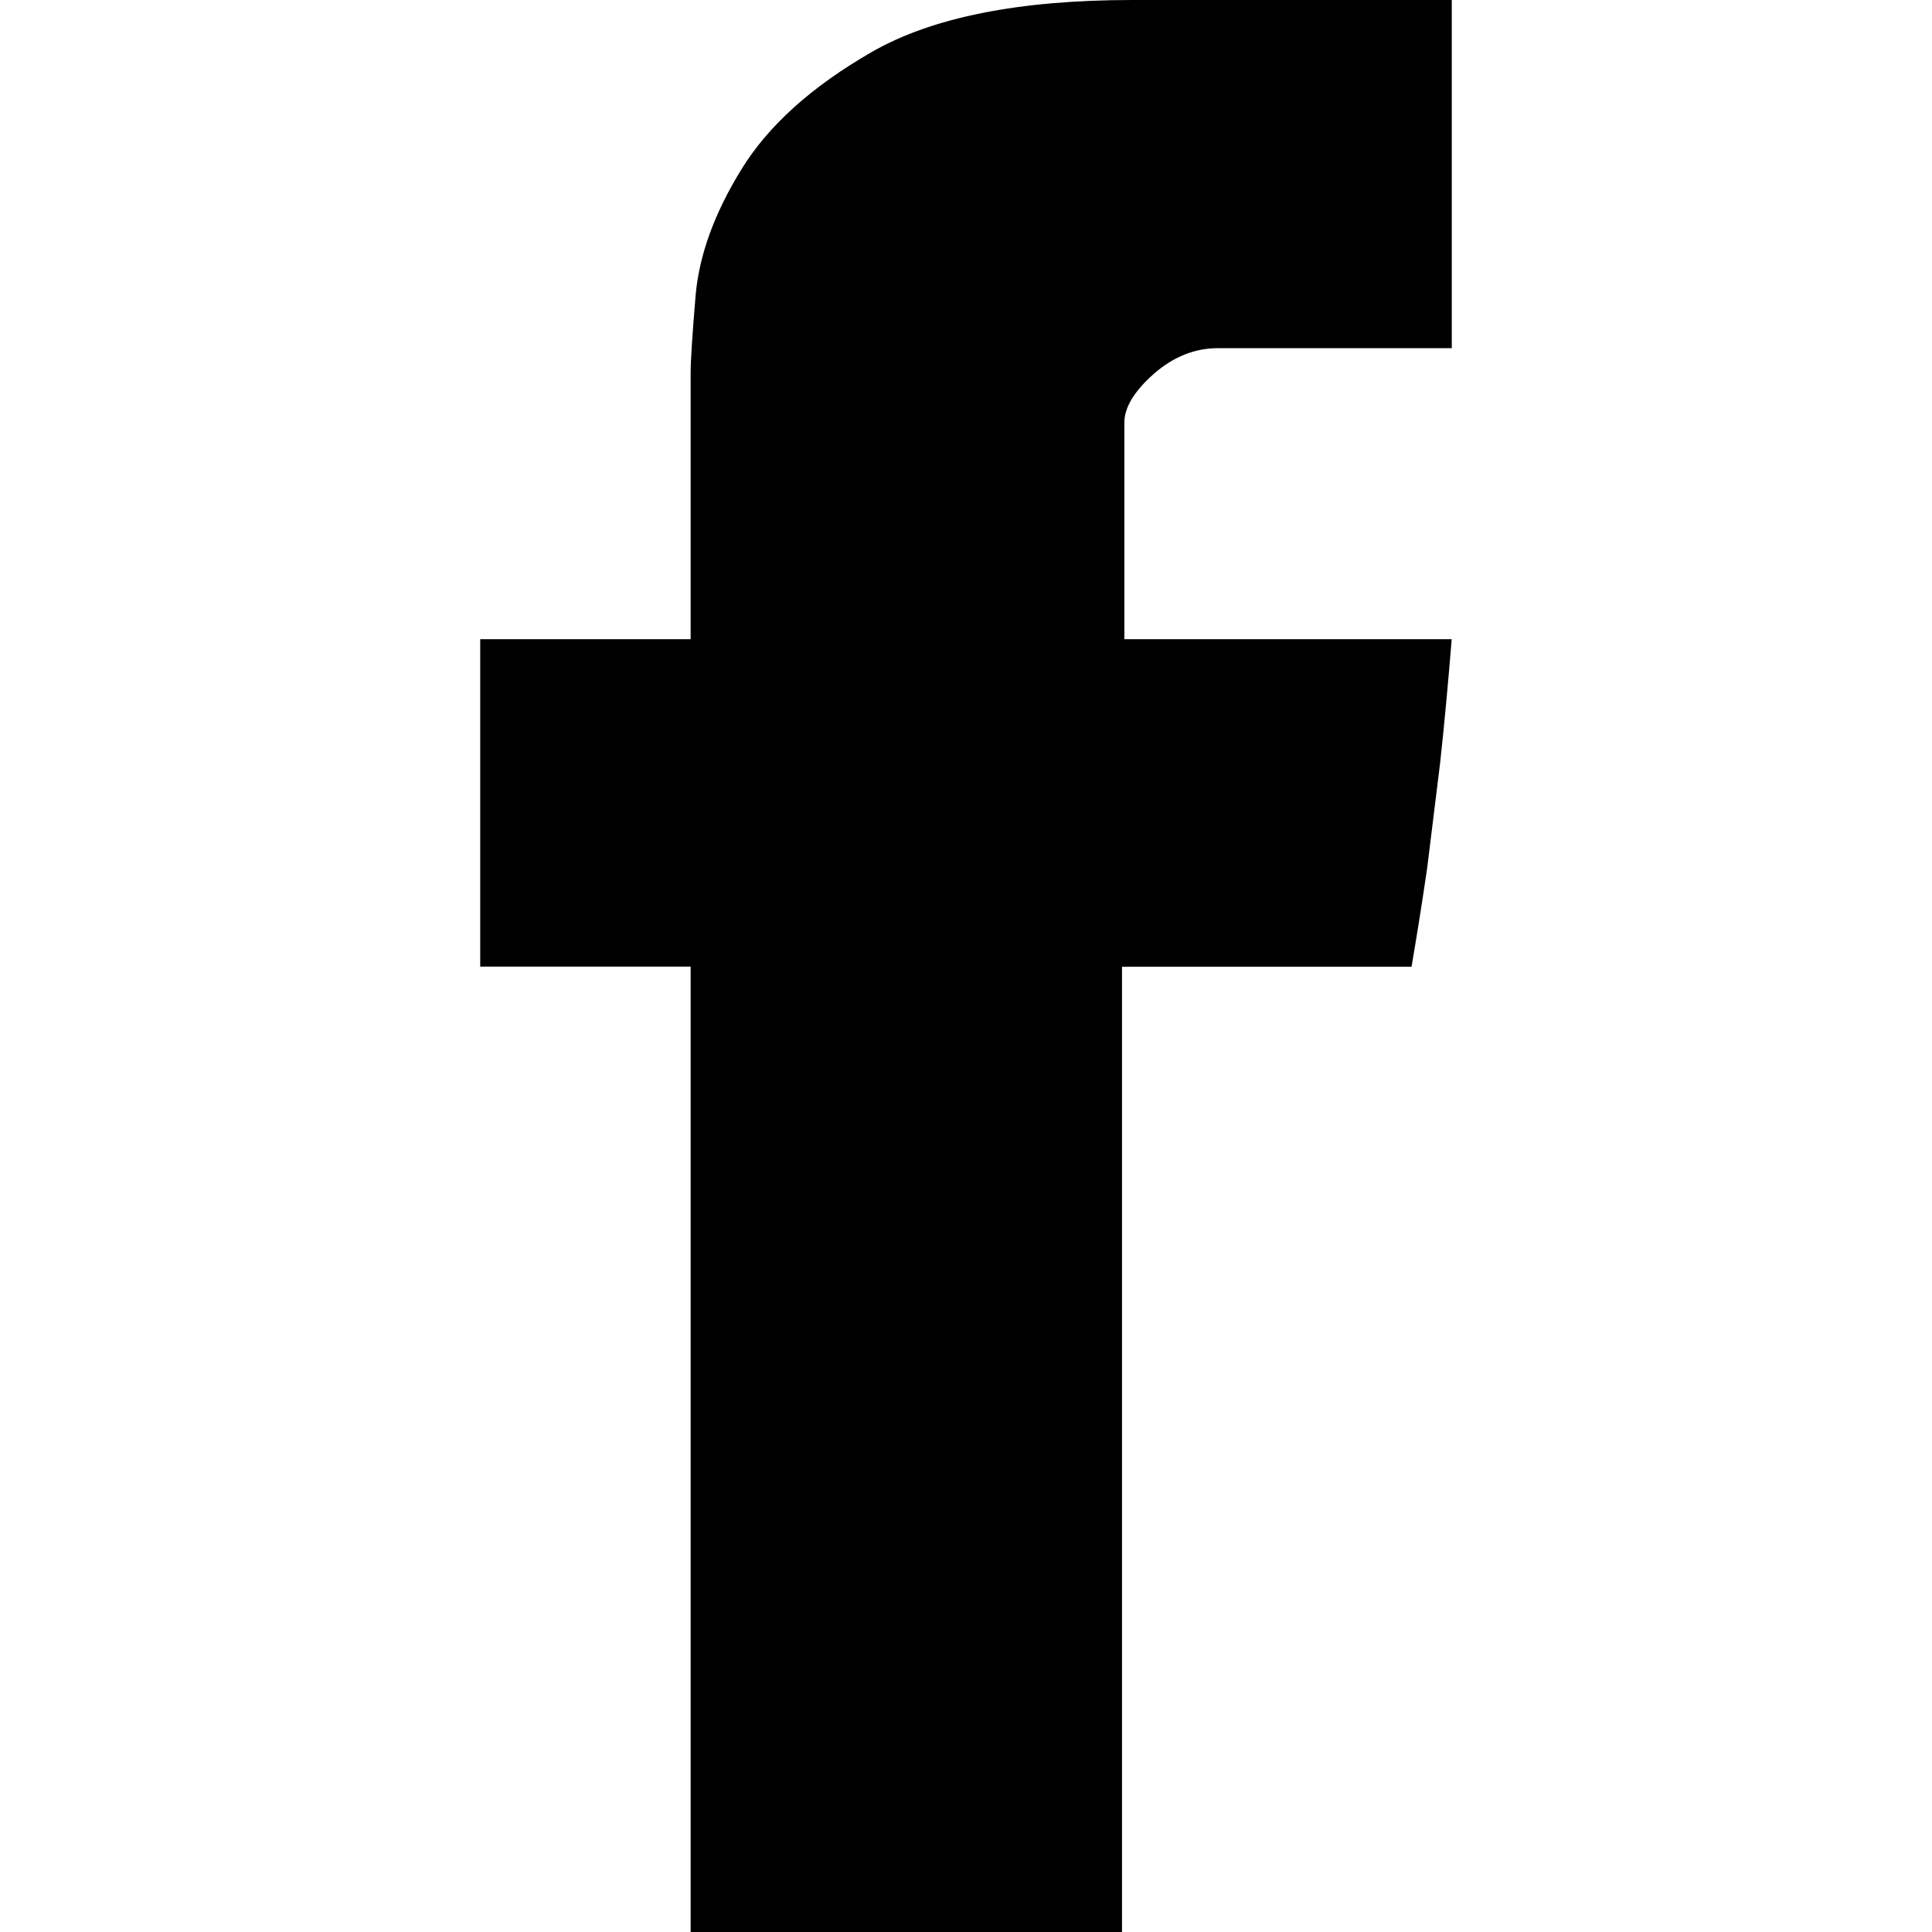
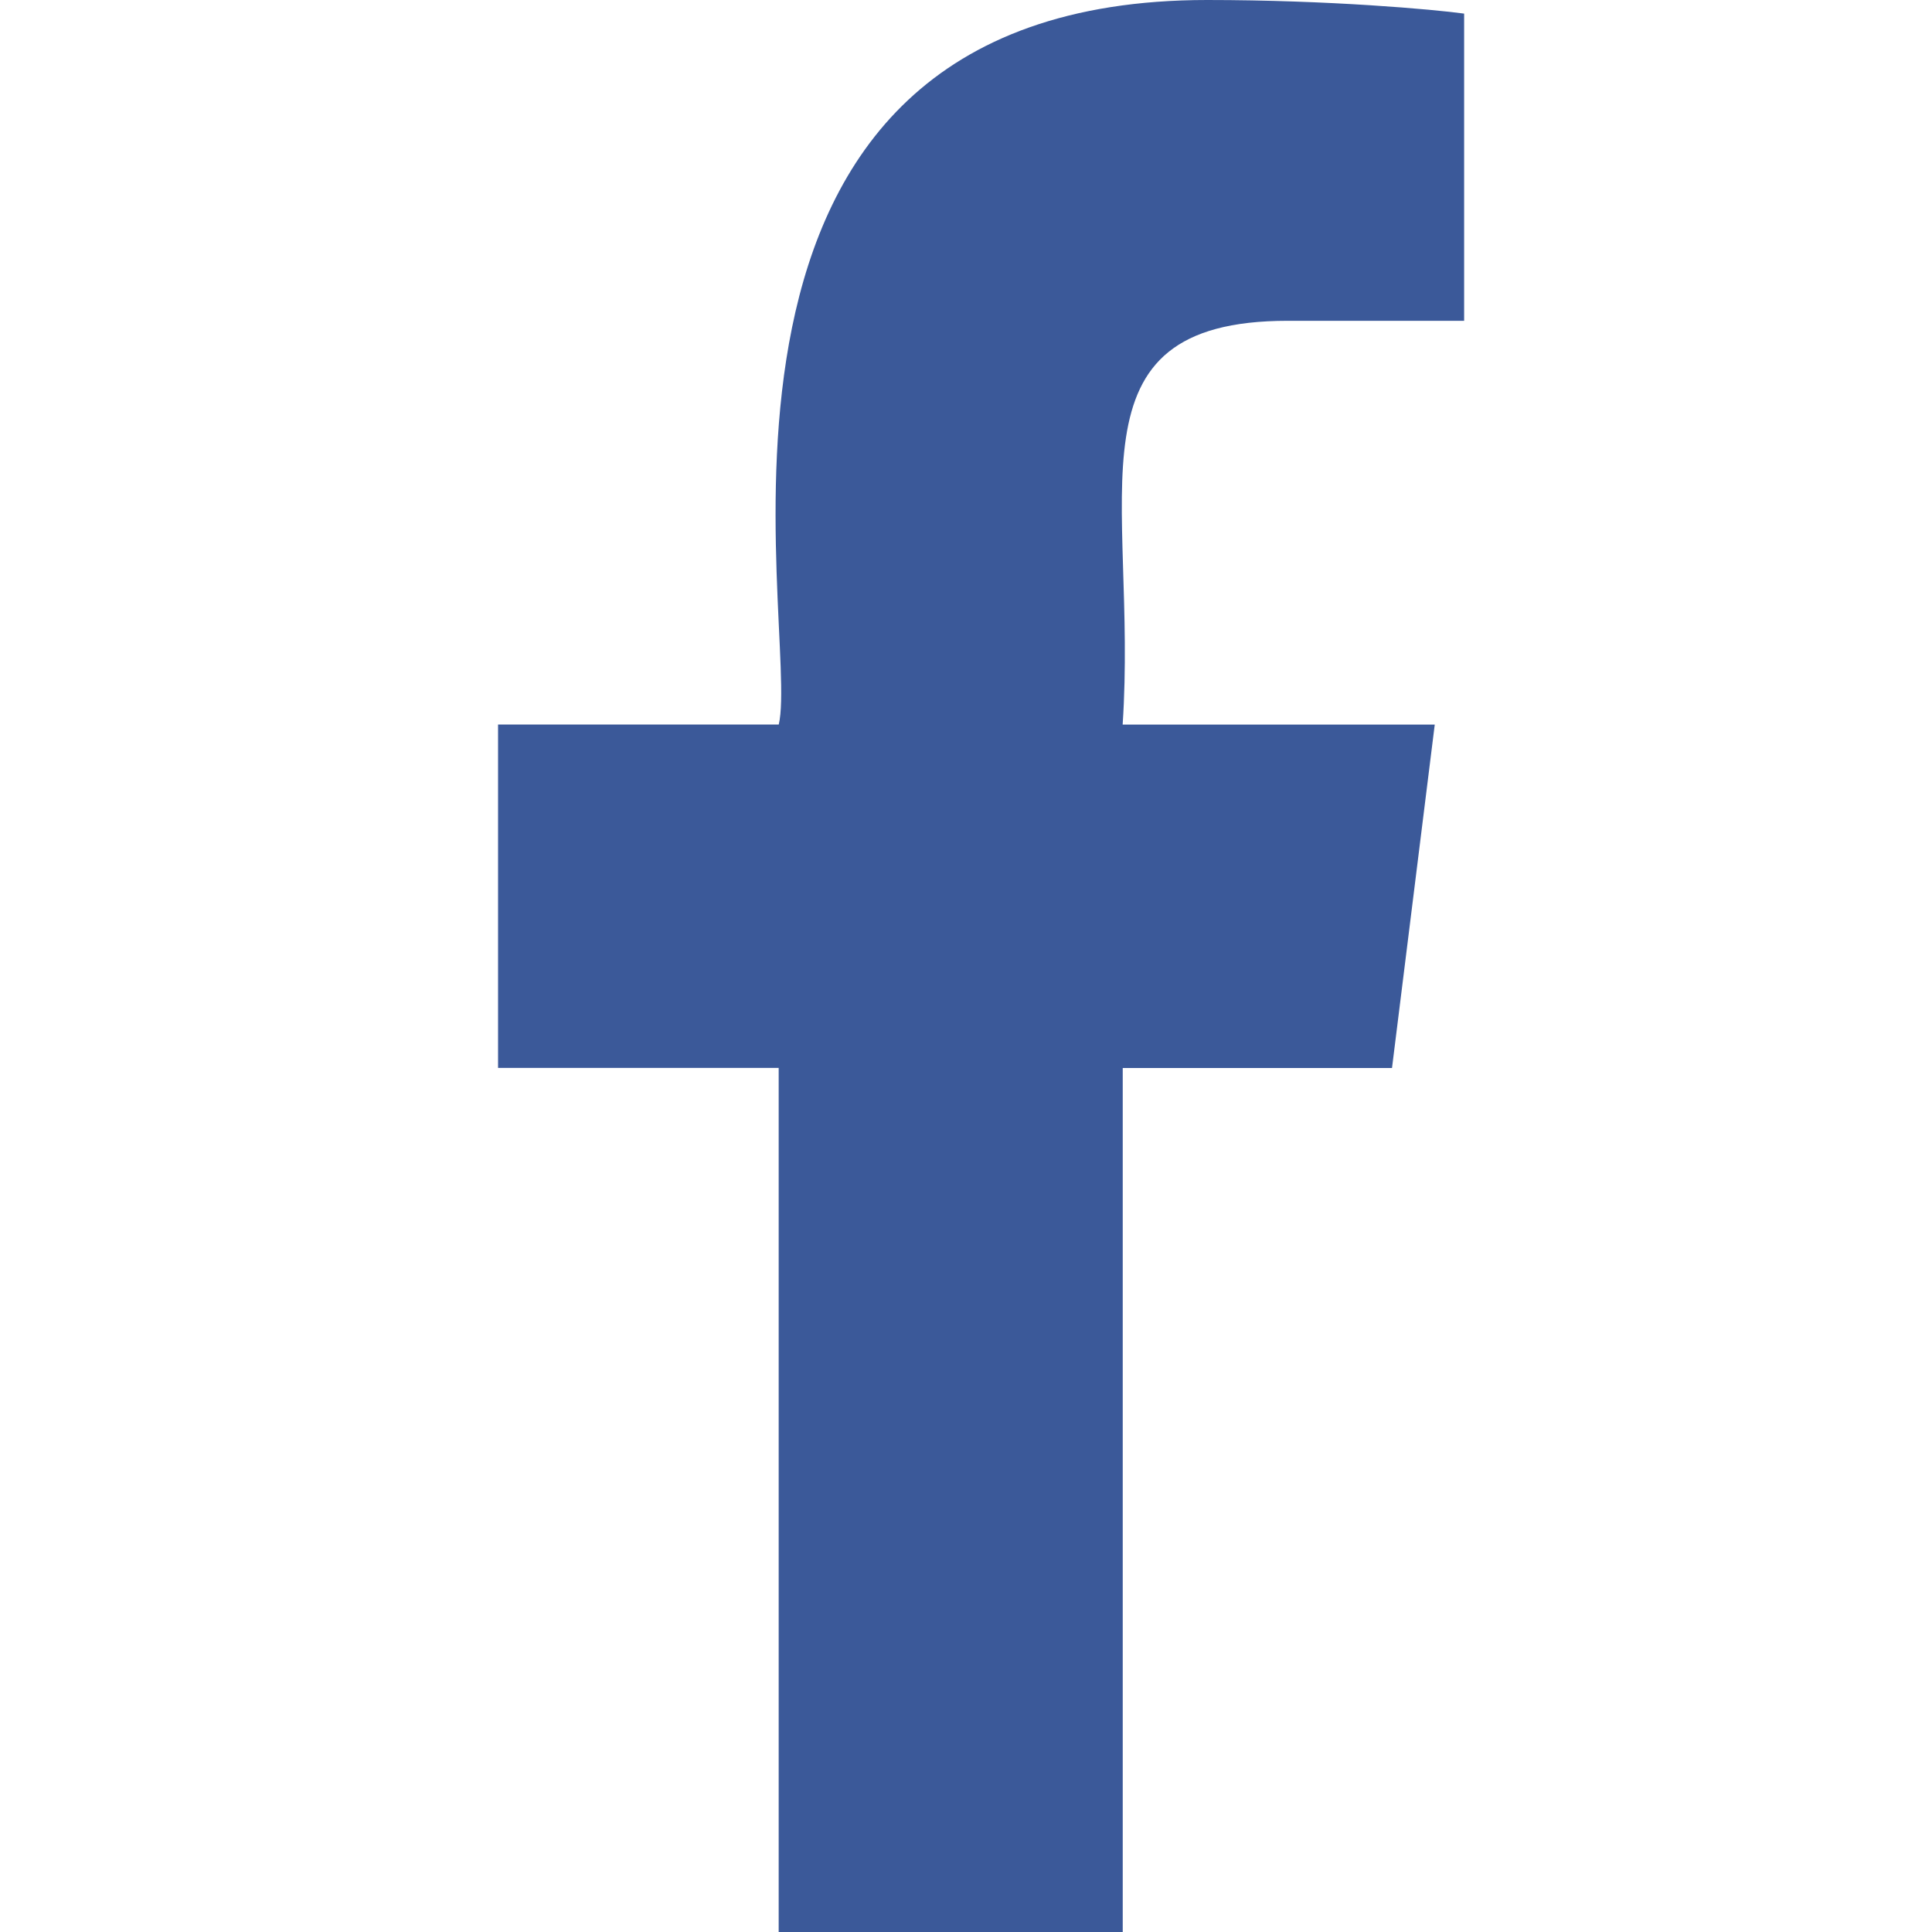
- <svg xmlns="http://www.w3.org/2000/svg" version="1.1" id="Capa_1" x="0px" y="0px" viewBox="0 0 23.101 23.101" style="enable-background:new 0 0 23.101 23.101;" xml:space="preserve">
-   <g>
-     <path d="M8.258,4.458c0-0.144,0.02-0.455,0.06-0.931c0.043-0.477,0.223-0.976,0.546-1.5c0.32-0.522,0.839-0.991,1.561-1.406   C11.144,0.208,12.183,0,13.539,0h3.82v4.163h-2.797c-0.277,0-0.535,0.104-0.768,0.309c-0.231,0.205-0.35,0.4-0.35,0.581v2.59h3.914   c-0.041,0.507-0.086,1-0.138,1.476l-0.155,1.258c-0.062,0.425-0.125,0.819-0.187,1.182h-3.462v11.542H8.258V11.558H5.742V7.643   h2.516V4.458z" />
-     <g>
- 	</g>
-     <g>
- 	</g>
-     <g>
- 	</g>
-     <g>
- 	</g>
-     <g>
- 	</g>
-     <g>
- 	</g>
-     <g>
- 	</g>
-     <g>
- 	</g>
-     <g>
- 	</g>
-     <g>
- 	</g>
-     <g>
- 	</g>
-     <g>
- 	</g>
-     <g>
- 	</g>
-     <g>
- 	</g>
-     <g>
- 	</g>
-   </g>
-   <g>
- </g>
-   <g>
- </g>
-   <g>
- </g>
-   <g>
- </g>
-   <g>
- </g>
-   <g>
- </g>
-   <g>
- </g>
-   <g>
- </g>
-   <g>
- </g>
-   <g>
- </g>
-   <g>
- </g>
-   <g>
- </g>
-   <g>
- </g>
-   <g>
- </g>
-   <g>
- </g>
+ <svg xmlns="http://www.w3.org/2000/svg" enable-background="new 0 0 24 24" height="512" viewBox="0 0 24 24" width="512">
+   <path d="m15.997 3.985h2.191v-3.816c-.378-.052-1.678-.169-3.192-.169-6.932 0-5.046 7.85-5.322 9h-3.487v4.266h3.486v10.734h4.274v-10.733h3.345l.531-4.266h-3.877c.188-2.824-.761-5.016 2.051-5.016z" fill="#3b5999" />
</svg>
